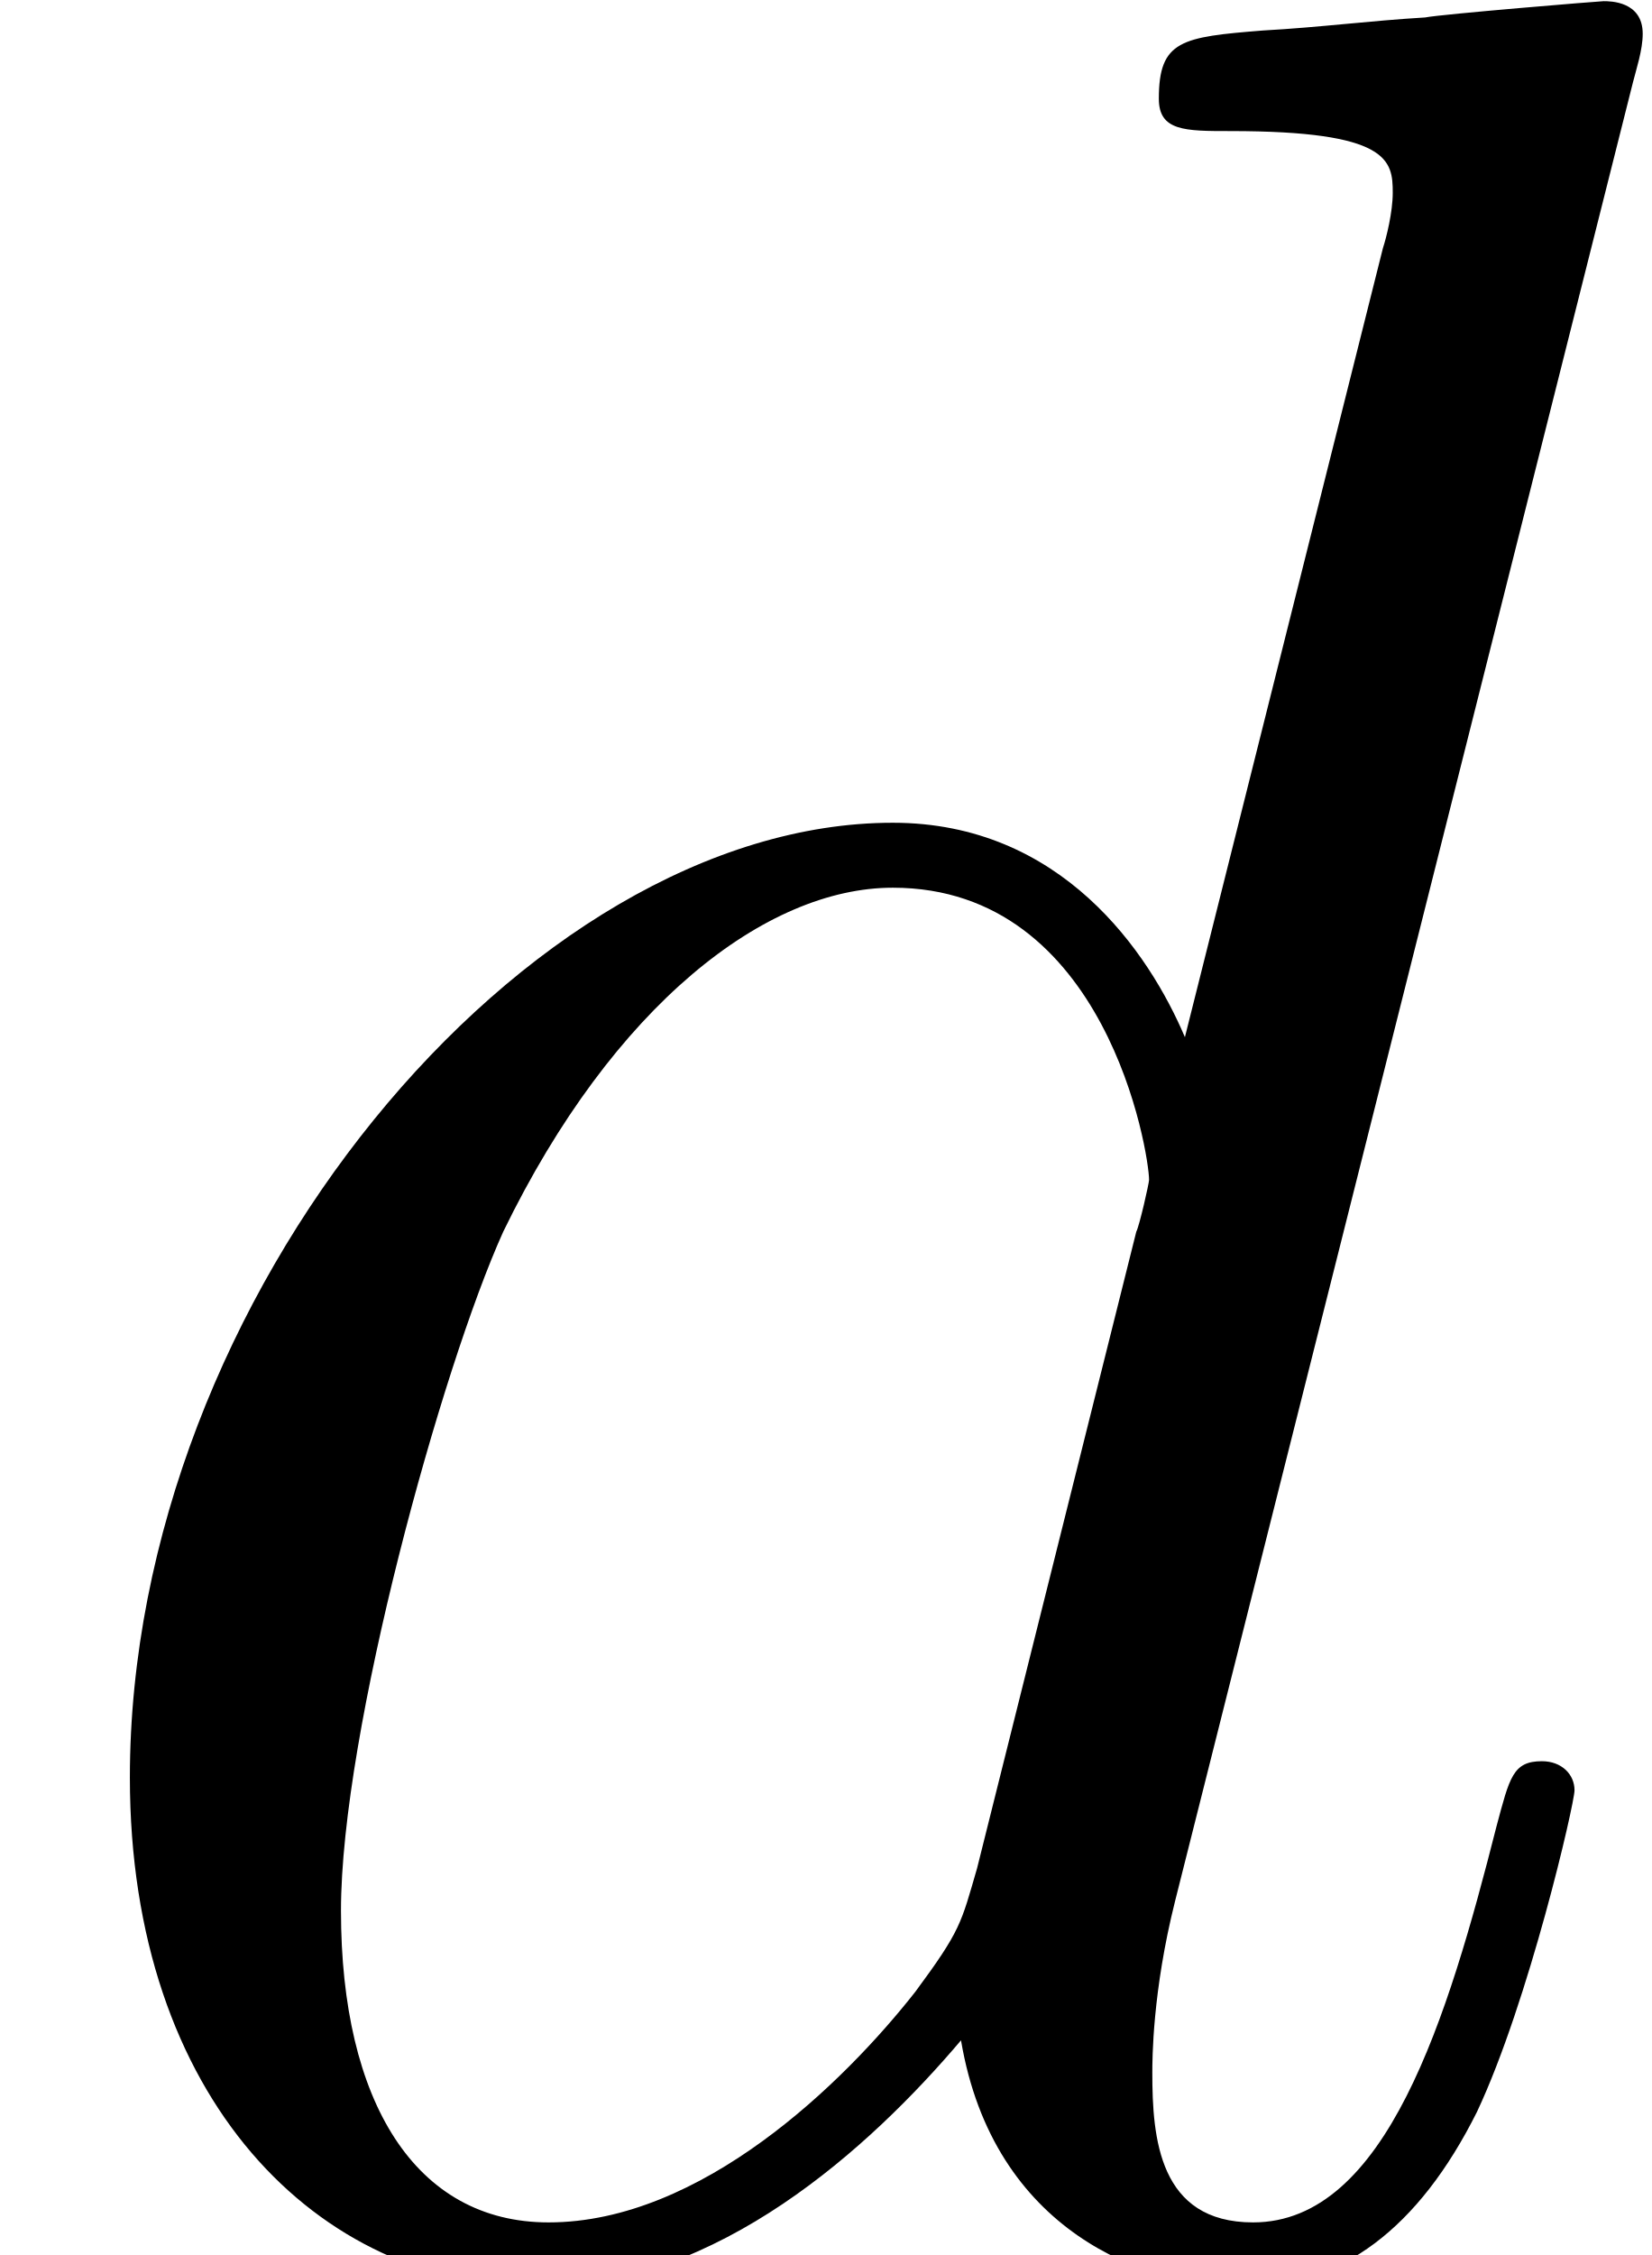
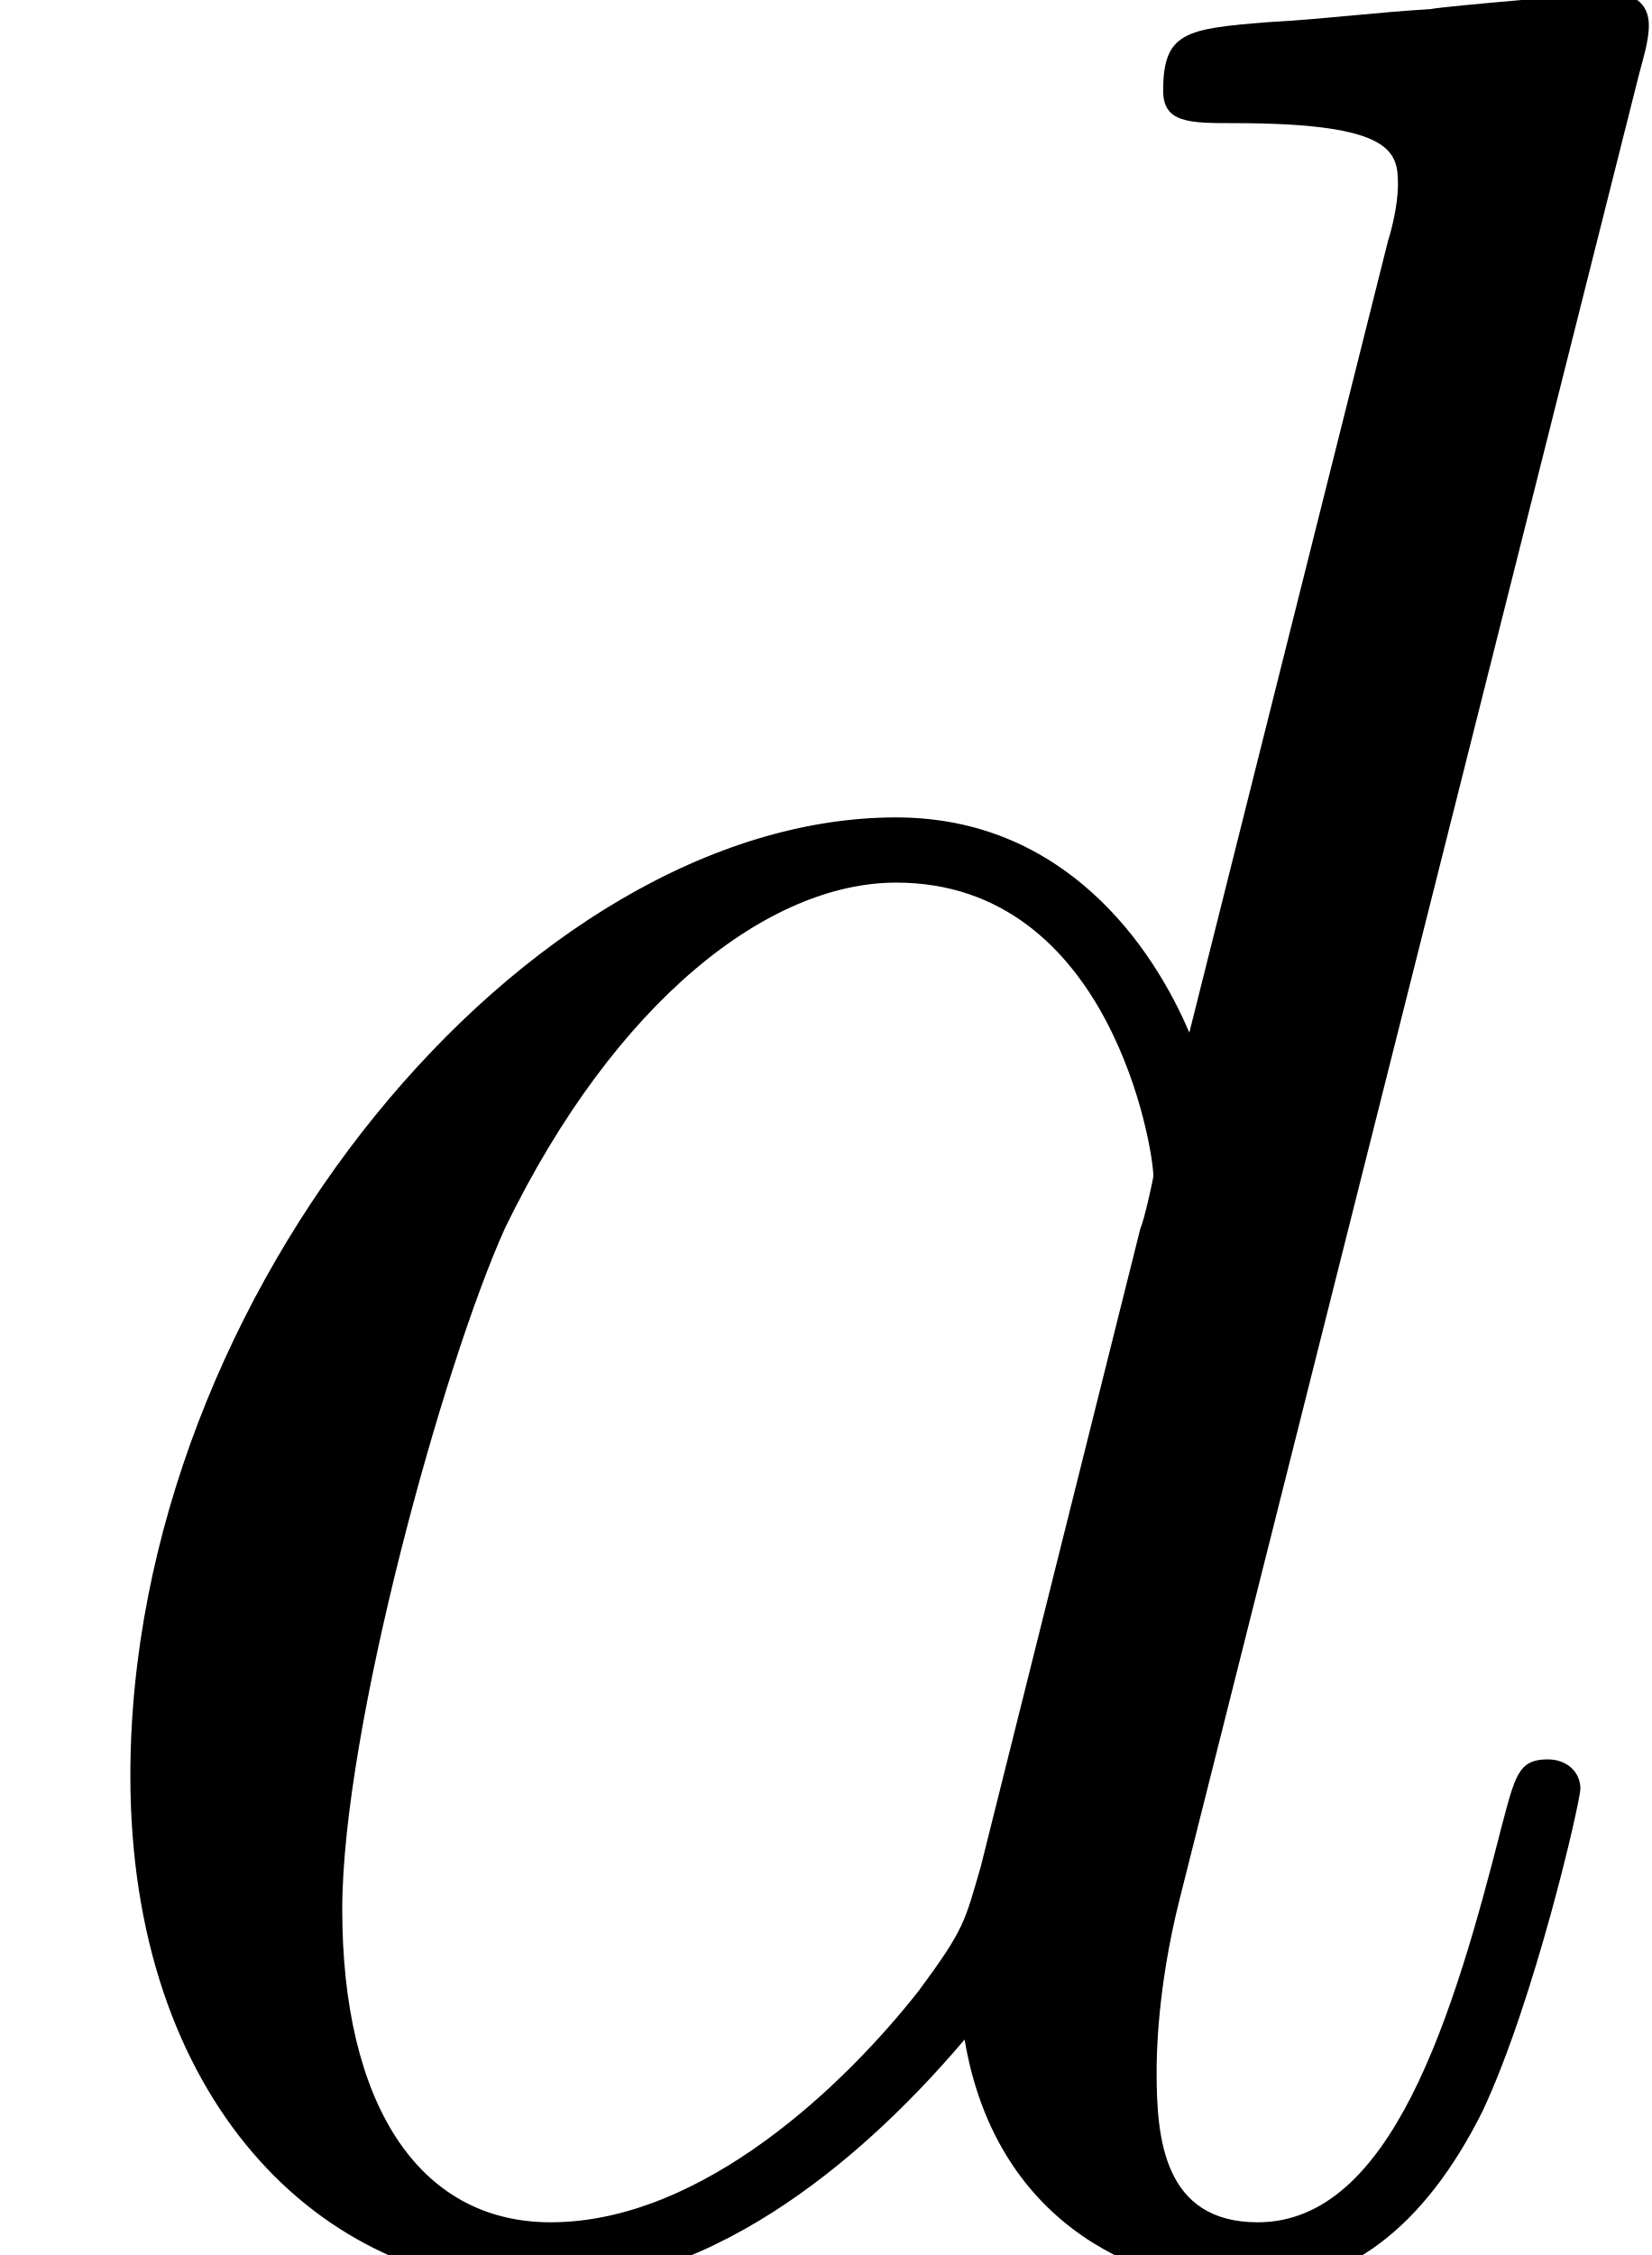
- <svg xmlns="http://www.w3.org/2000/svg" xmlns:xlink="http://www.w3.org/1999/xlink" version="1.1" width="7.096pt" height="9.686pt" viewBox="56.413 56.068 7.096 9.686">
+ <svg xmlns="http://www.w3.org/2000/svg" xmlns:xlink="http://www.w3.org/1999/xlink" height="9.65pt" version="1.1" viewBox="56.413 56.104 7.07 9.65" width="7.07pt">
  <defs>
-     <path id="g0-100" d="M7.016-9.331C7.03-9.387 7.058-9.47 7.058-9.54C7.058-9.68 6.918-9.68 6.89-9.68C6.876-9.68 6.193-9.624 6.123-9.61C5.886-9.596 5.677-9.568 5.426-9.554C5.077-9.526 4.979-9.512 4.979-9.261C4.979-9.122 5.091-9.122 5.286-9.122C5.97-9.122 5.984-8.996 5.984-8.857C5.984-8.773 5.956-8.662 5.942-8.62L5.091-5.23C4.937-5.593 4.561-6.151 3.836-6.151C2.26-6.151 .558-4.115 .558-2.05C.558-.669 1.367 .139 2.315 .139C3.082 .139 3.738-.46 4.129-.921C4.268-.098 4.924 .139 5.342 .139S6.095-.112 6.346-.614C6.569-1.088 6.765-1.939 6.765-1.995C6.765-2.064 6.709-2.12 6.625-2.12C6.5-2.12 6.486-2.05 6.43-1.841C6.221-1.018 5.956-.139 5.384-.139C4.979-.139 4.951-.502 4.951-.781C4.951-.837 4.951-1.13 5.049-1.52L7.016-9.331ZM4.198-1.66C4.129-1.423 4.129-1.395 3.933-1.13C3.626-.739 3.013-.139 2.357-.139C1.785-.139 1.465-.656 1.465-1.478C1.465-2.246 1.897-3.808 2.162-4.394C2.636-5.37 3.292-5.872 3.836-5.872C4.756-5.872 4.937-4.728 4.937-4.617C4.937-4.603 4.896-4.421 4.882-4.394L4.198-1.66Z" />
+     <path d="M7.016 -9.331C7.03 -9.387 7.058 -9.47 7.058 -9.54C7.058 -9.68 6.918 -9.68 6.89 -9.68C6.876 -9.68 6.193 -9.624 6.123 -9.61C5.886 -9.596 5.677 -9.568 5.426 -9.554C5.077 -9.526 4.979 -9.512 4.979 -9.261C4.979 -9.122 5.091 -9.122 5.286 -9.122C5.97 -9.122 5.984 -8.996 5.984 -8.857C5.984 -8.773 5.956 -8.662 5.942 -8.62L5.091 -5.23C4.937 -5.593 4.561 -6.151 3.836 -6.151C2.26 -6.151 0.558 -4.115 0.558 -2.05C0.558 -0.669 1.367 0.139 2.315 0.139C3.082 0.139 3.738 -0.46 4.129 -0.921C4.268 -0.098 4.924 0.139 5.342 0.139S6.095 -0.112 6.346 -0.614C6.569 -1.088 6.765 -1.939 6.765 -1.995C6.765 -2.064 6.709 -2.12 6.625 -2.12C6.5 -2.12 6.486 -2.05 6.43 -1.841C6.221 -1.018 5.956 -0.139 5.384 -0.139C4.979 -0.139 4.951 -0.502 4.951 -0.781C4.951 -0.837 4.951 -1.13 5.049 -1.52L7.016 -9.331ZM4.198 -1.66C4.129 -1.423 4.129 -1.395 3.933 -1.13C3.626 -0.739 3.013 -0.139 2.357 -0.139C1.785 -0.139 1.465 -0.656 1.465 -1.478C1.465 -2.246 1.897 -3.808 2.162 -4.394C2.636 -5.37 3.292 -5.872 3.836 -5.872C4.756 -5.872 4.937 -4.728 4.937 -4.617C4.937 -4.603 4.896 -4.421 4.882 -4.394L4.198 -1.66Z" id="g0-100" />
  </defs>
  <g id="page1">
-     <use x="56.413" y="65.753" xlink:href="#g0-100" />
+     <use x="56.413" xlink:href="#g0-100" y="65.753" />
  </g>
</svg>
